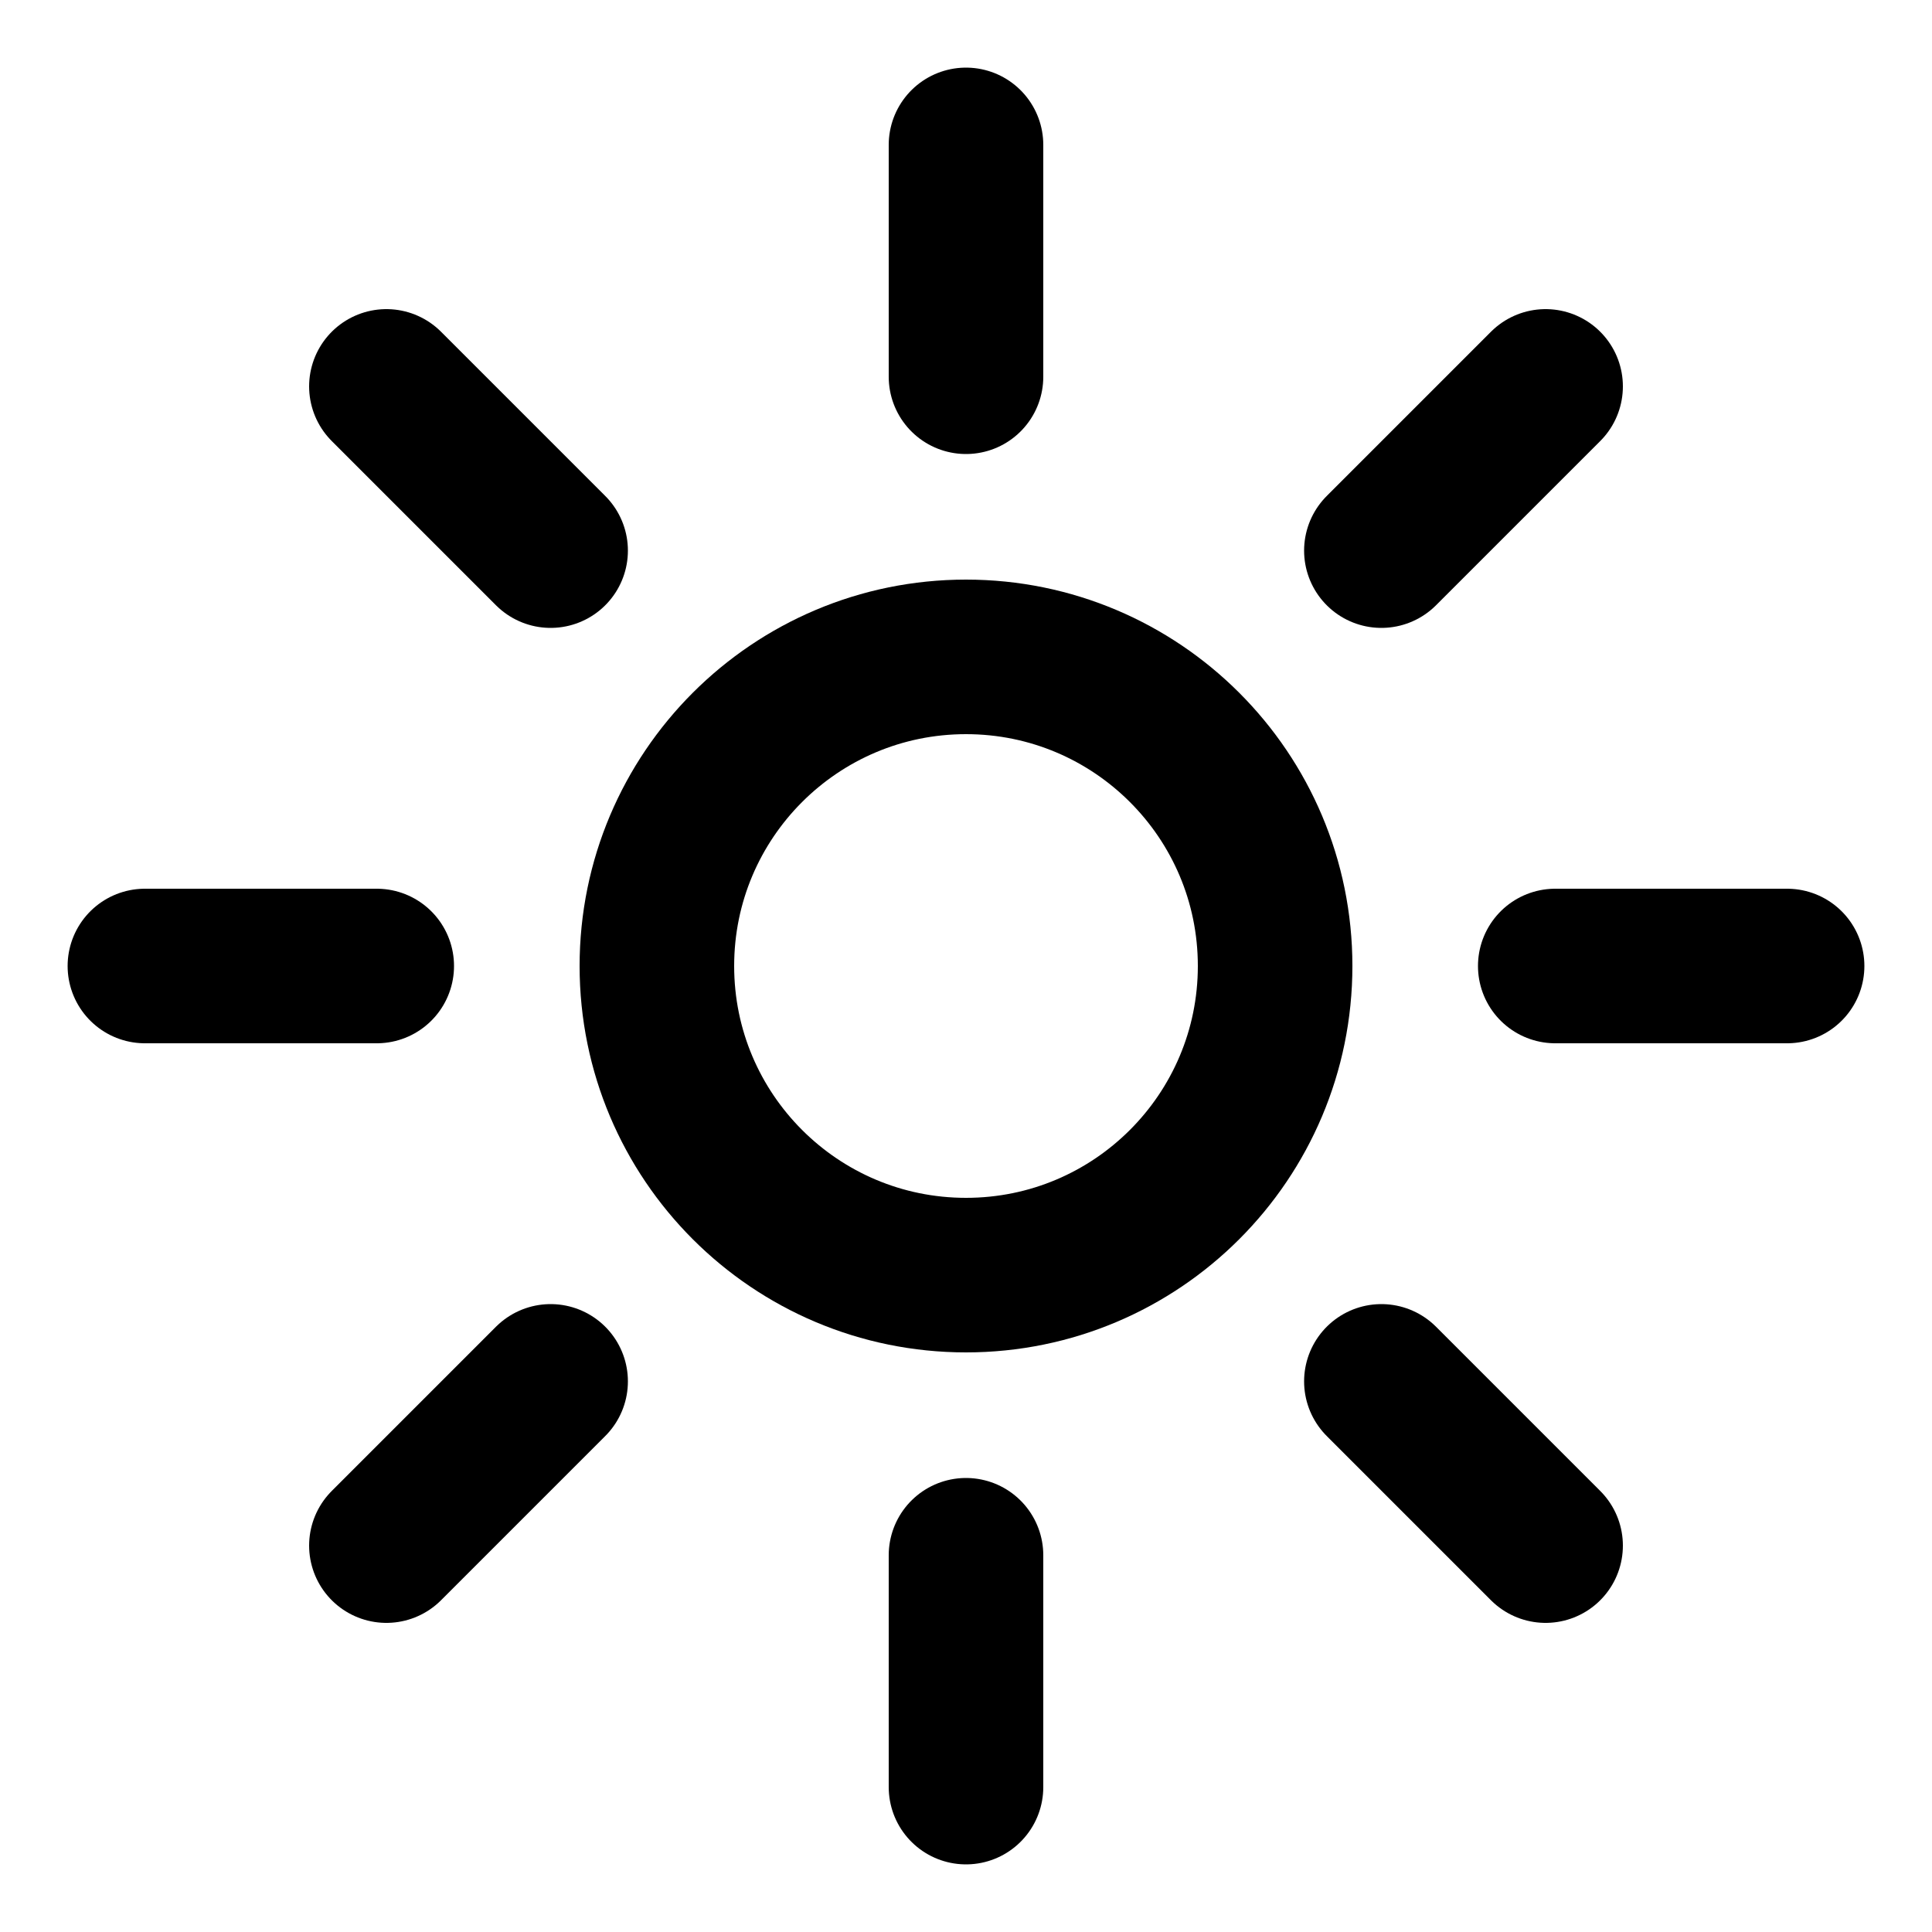
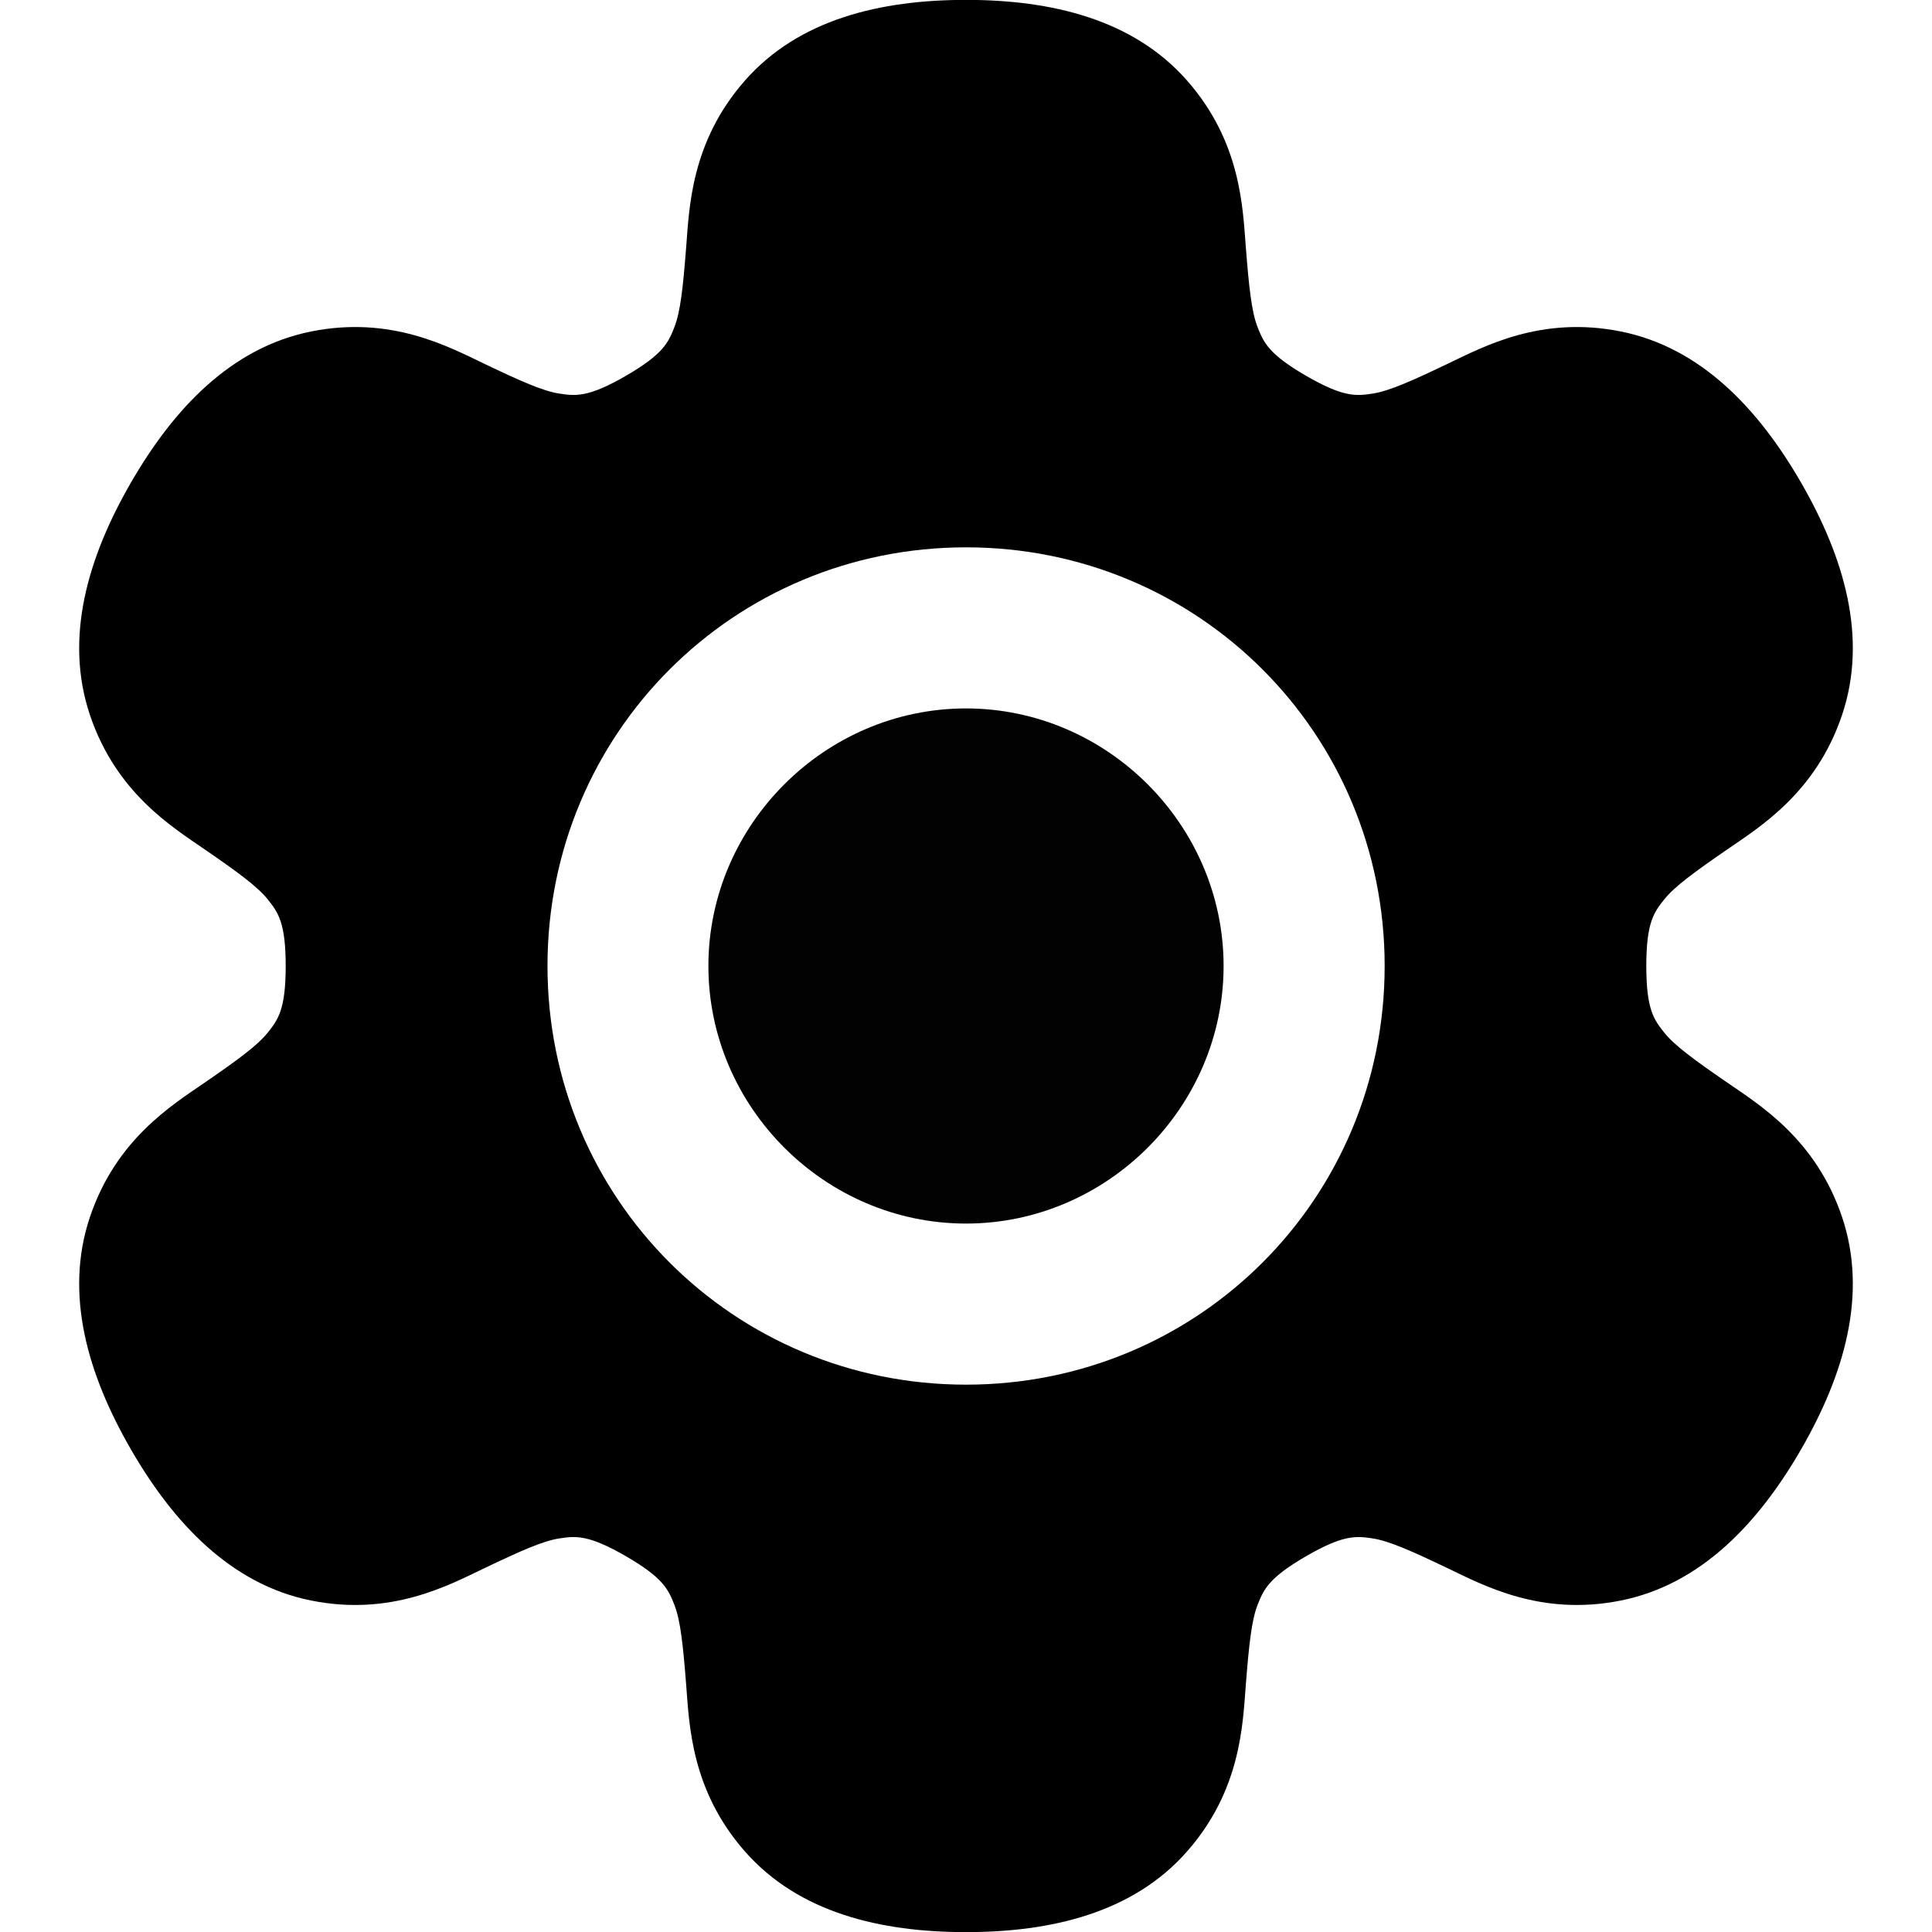
- <svg xmlns="http://www.w3.org/2000/svg" viewBox="0 0 20 20">
-   <g id="icon" fill="none" stroke="currentColor" stroke-width="1.6" stroke-linecap="round" stroke-linejoin="round">
-     <circle cx="10" cy="10" r="3.2" />
-     <path d="M10 1.5v2.4" />
-     <path d="M10 16.1v2.4" />
-     <path d="M1.5 10h2.4" />
-     <path d="M16.1 10h2.4" />
-     <path d="M4 4l1.7 1.7" />
-     <path d="M14.3 14.3L16 16" />
-     <path d="M4 16l1.7-1.7" />
-     <path d="M14.3 5.7L16 4" />
+ <svg xmlns="http://www.w3.org/2000/svg" viewBox="0 0 600 600" version="1.1" id="svg9724" width="600" height="600">
+   <defs id="defs9728" />
+   <g id="g10449" transform="matrix(0.9517321,0,0,0.9511579,13.90117,12.16879)" style="stroke-width:1.051">
+     <path id="path1129" style="color:#000000;fill:#000000;stroke-linecap:round;stroke-linejoin:round;-inkscape-stroke:none;paint-order:stroke fill markers" d="m -900,-310.795 c -20.434,0 -40.008,4.623 -52.904,19.276 -12.896,14.653 -13.31,30.276 -14.056,39.782 -0.746,9.506 -1.367,15.423 -2.807,19.088 -1.439,3.665 -2.627,6.465 -11.632,11.665 -9.005,5.199 -12.021,4.824 -15.915,4.238 -3.894,-0.586 -9.326,-3.004 -17.932,-7.111 -8.605,-4.107 -22.346,-11.561 -41.484,-7.719 -19.138,3.842 -32.929,18.481 -43.146,36.178 -10.217,17.696 -15.998,36.96 -9.757,55.455 6.242,18.495 19.566,26.668 27.425,32.067 7.859,5.399 12.67,8.893 15.125,11.973 2.454,3.079 4.288,5.506 4.288,15.904 0,10.398 -1.833,12.825 -4.288,15.904 -2.454,3.079 -7.266,6.573 -15.125,11.973 -7.859,5.399 -21.183,13.572 -27.425,32.067 -6.242,18.495 -0.461,37.758 9.757,55.455 10.217,17.696 24.008,32.336 43.146,36.178 19.138,3.842 32.879,-3.613 41.484,-7.719 8.605,-4.107 14.038,-6.525 17.932,-7.111 3.894,-0.586 6.91,-0.961 15.915,4.238 9.005,5.199 10.192,7.999 11.632,11.665 1.439,3.665 2.061,9.582 2.807,19.088 0.746,9.506 1.16,25.129 14.056,39.782 12.896,14.653 32.47,19.276 52.904,19.276 20.434,0 40.008,-4.623 52.904,-19.276 12.896,-14.653 13.31,-30.276 14.056,-39.782 0.746,-9.506 1.367,-15.423 2.807,-19.088 1.439,-3.665 2.627,-6.465 11.632,-11.665 9.005,-5.199 12.021,-4.824 15.915,-4.238 3.894,0.586 9.326,3.004 17.932,7.111 8.605,4.107 22.346,11.561 41.484,7.719 19.138,-3.842 32.929,-18.481 43.146,-36.178 10.217,-17.696 15.999,-36.96 9.757,-55.455 -6.242,-18.495 -19.566,-26.668 -27.425,-32.067 -7.859,-5.399 -12.67,-8.893 -15.125,-11.973 -2.454,-3.079 -4.288,-5.506 -4.288,-15.904 0,-10.398 1.833,-12.825 4.288,-15.904 2.454,-3.079 7.266,-6.573 15.125,-11.973 7.859,-5.399 21.183,-13.572 27.425,-32.067 6.242,-18.495 0.46,-37.758 -9.757,-55.455 -10.217,-17.696 -24.008,-32.336 -43.146,-36.178 -19.138,-3.842 -32.879,3.613 -41.484,7.719 -8.605,4.107 -14.038,6.525 -17.932,7.111 -3.894,0.586 -6.91,0.961 -15.915,-4.238 -9.005,-5.199 -10.192,-7.999 -11.632,-11.665 -1.439,-3.665 -2.061,-9.582 -2.807,-19.088 -0.746,-9.506 -1.16,-25.129 -14.056,-39.782 -12.896,-14.653 -32.47,-19.276 -52.904,-19.276 z m 0.018,130.78 c 55.632,0 100.167,44.451 100.167,100.014 0,55.564 -44.536,100.014 -100.167,100.014 -55.632,0 -100.167,-44.451 -100.167,-100.014 0,-55.564 44.536,-100.014 100.167,-100.014 z" transform="matrix(1.363608,0,0,1.366765,1527.855,411.9526)" />
+     <g id="path10026" transform="matrix(1.380755,0,0,1.270089,273.6001,263.9977)" />
+     <g id="g11314" transform="matrix(1.50923,0,0,1.395555,36.77405,-9.450393)" style="stroke-width:50.695" />
+     <path style="color:#000000;fill:#020202;stroke-width:1.051;stroke-linejoin:round;-inkscape-stroke:none;paint-order:stroke fill markers" d="m 300.609,218.514 c -46.039,0 -84.058,38.064 -84.058,84.097 0,46.033 38.019,84.097 84.058,84.097 46.039,0 84.056,-38.064 84.056,-84.097 0,-46.033 -38.017,-84.097 -84.056,-84.097 z" id="path344" />
  </g>
</svg>
